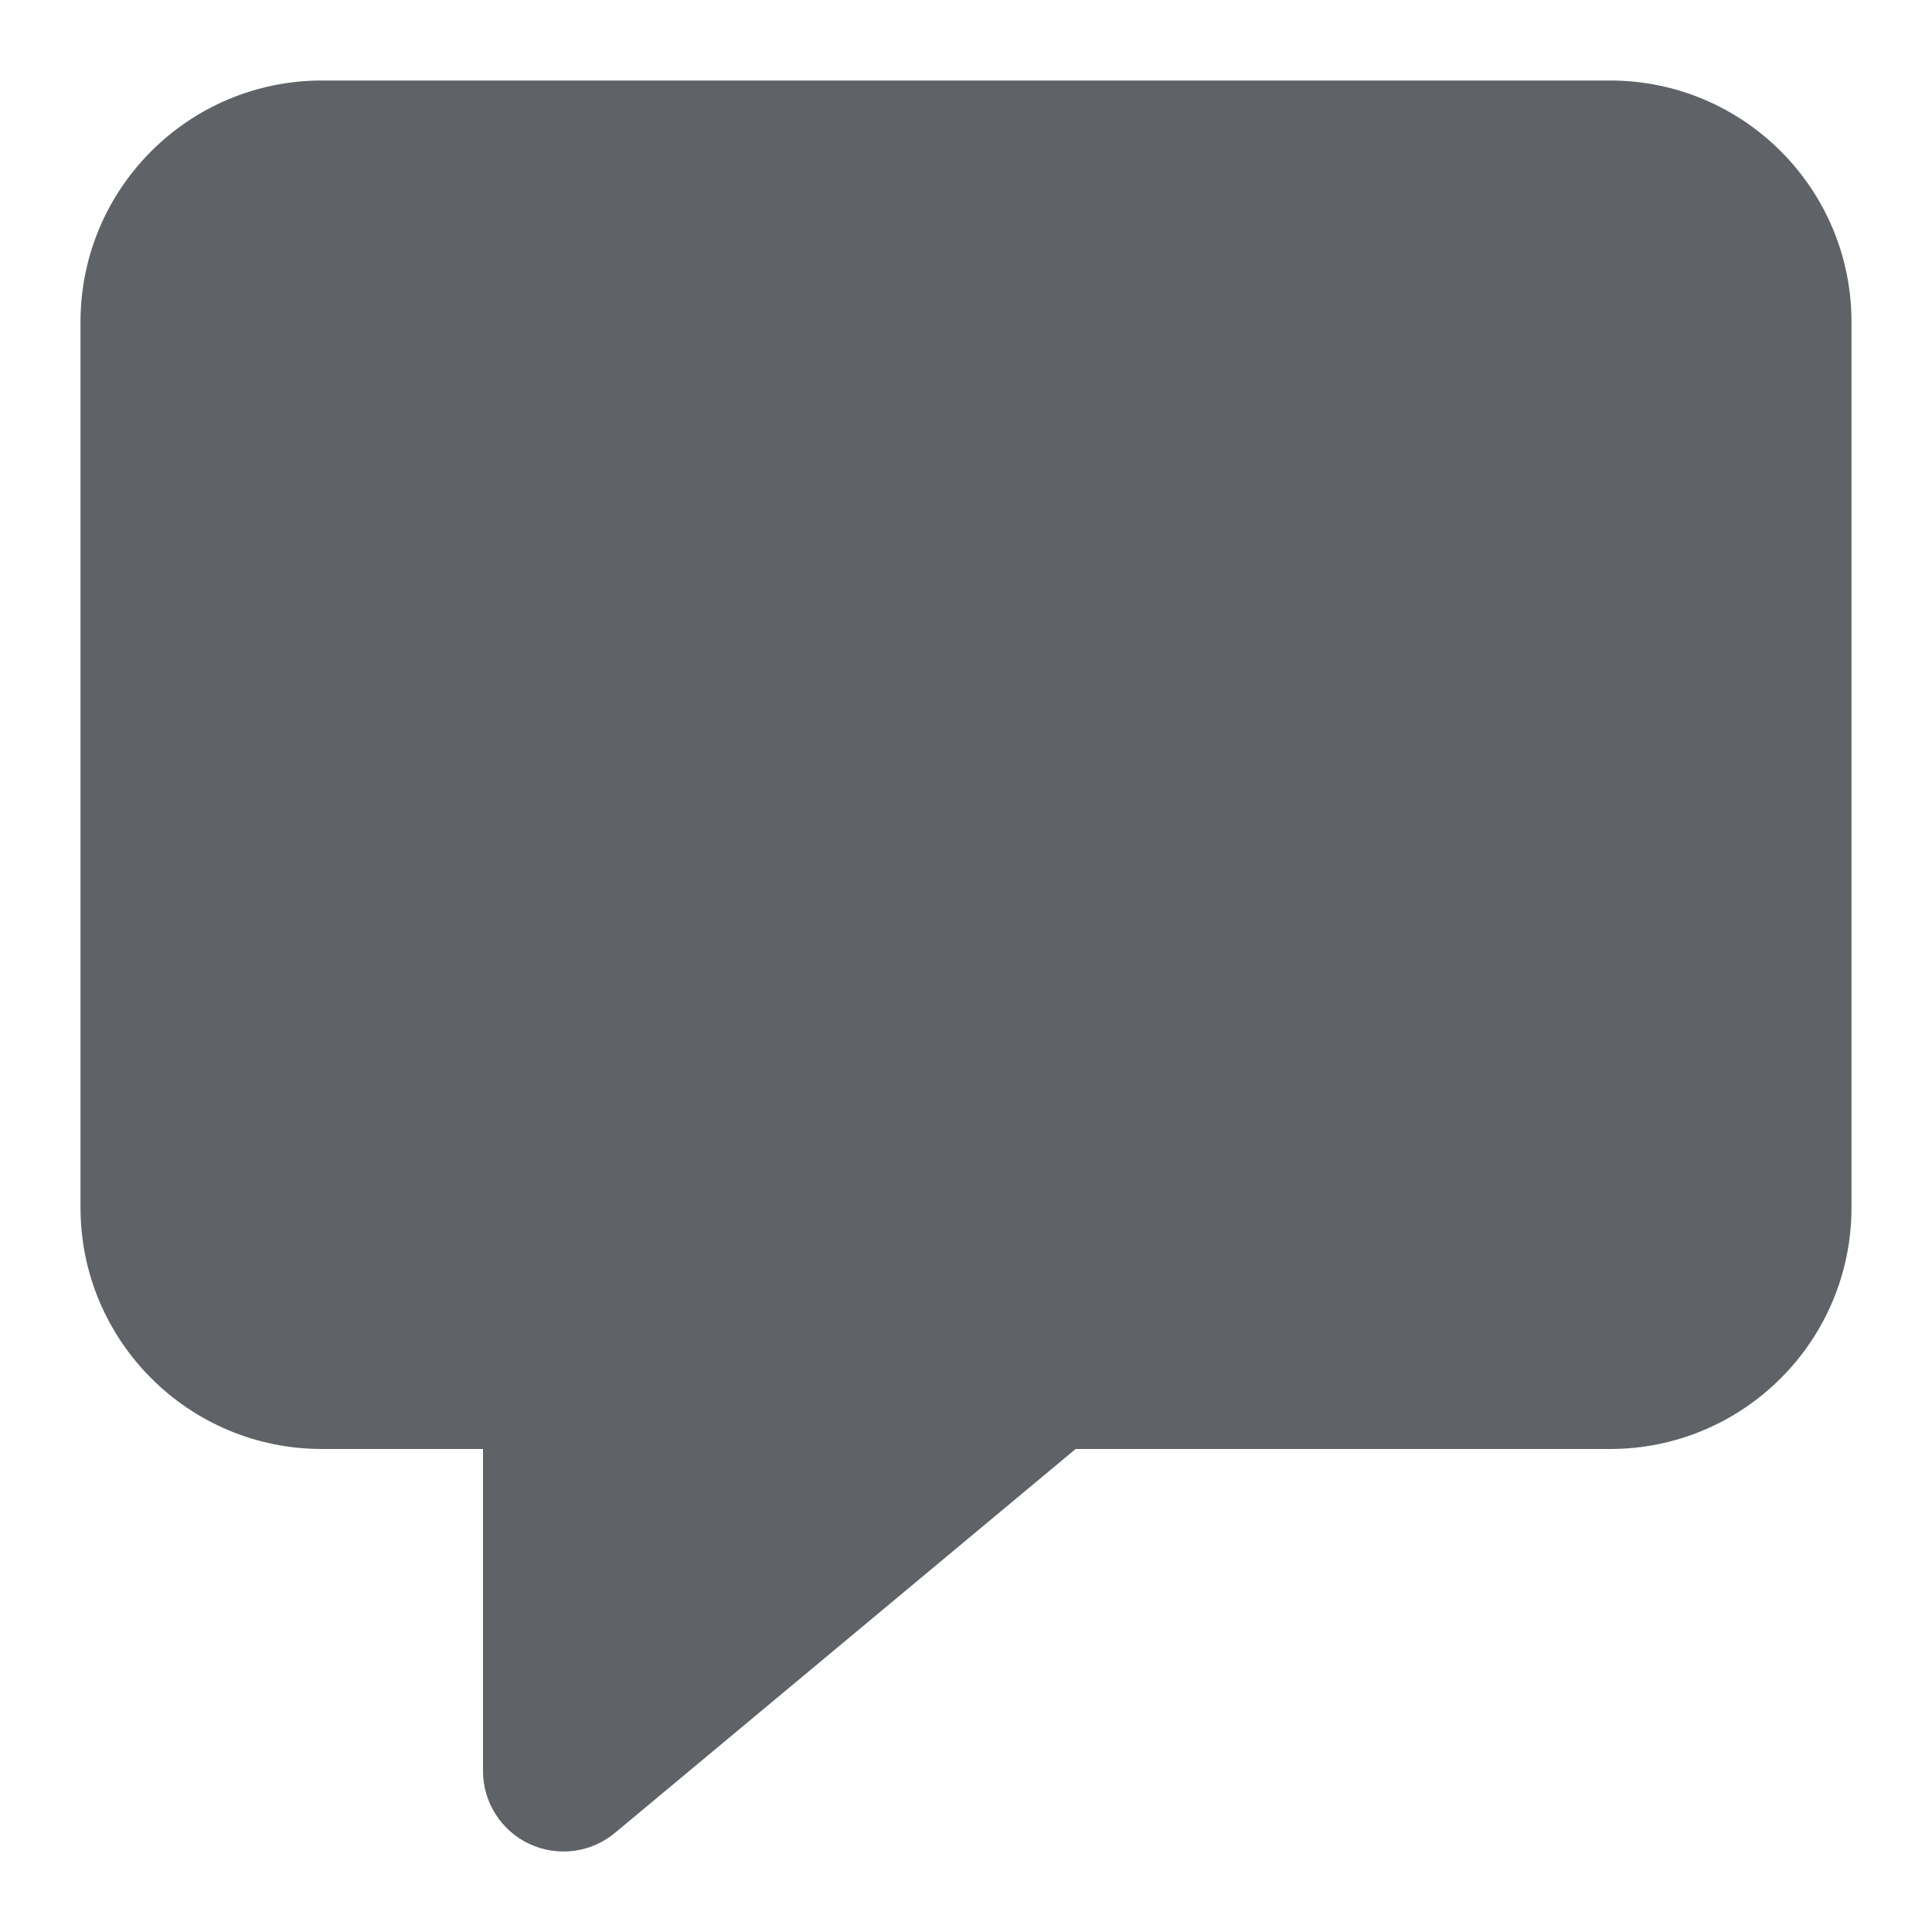
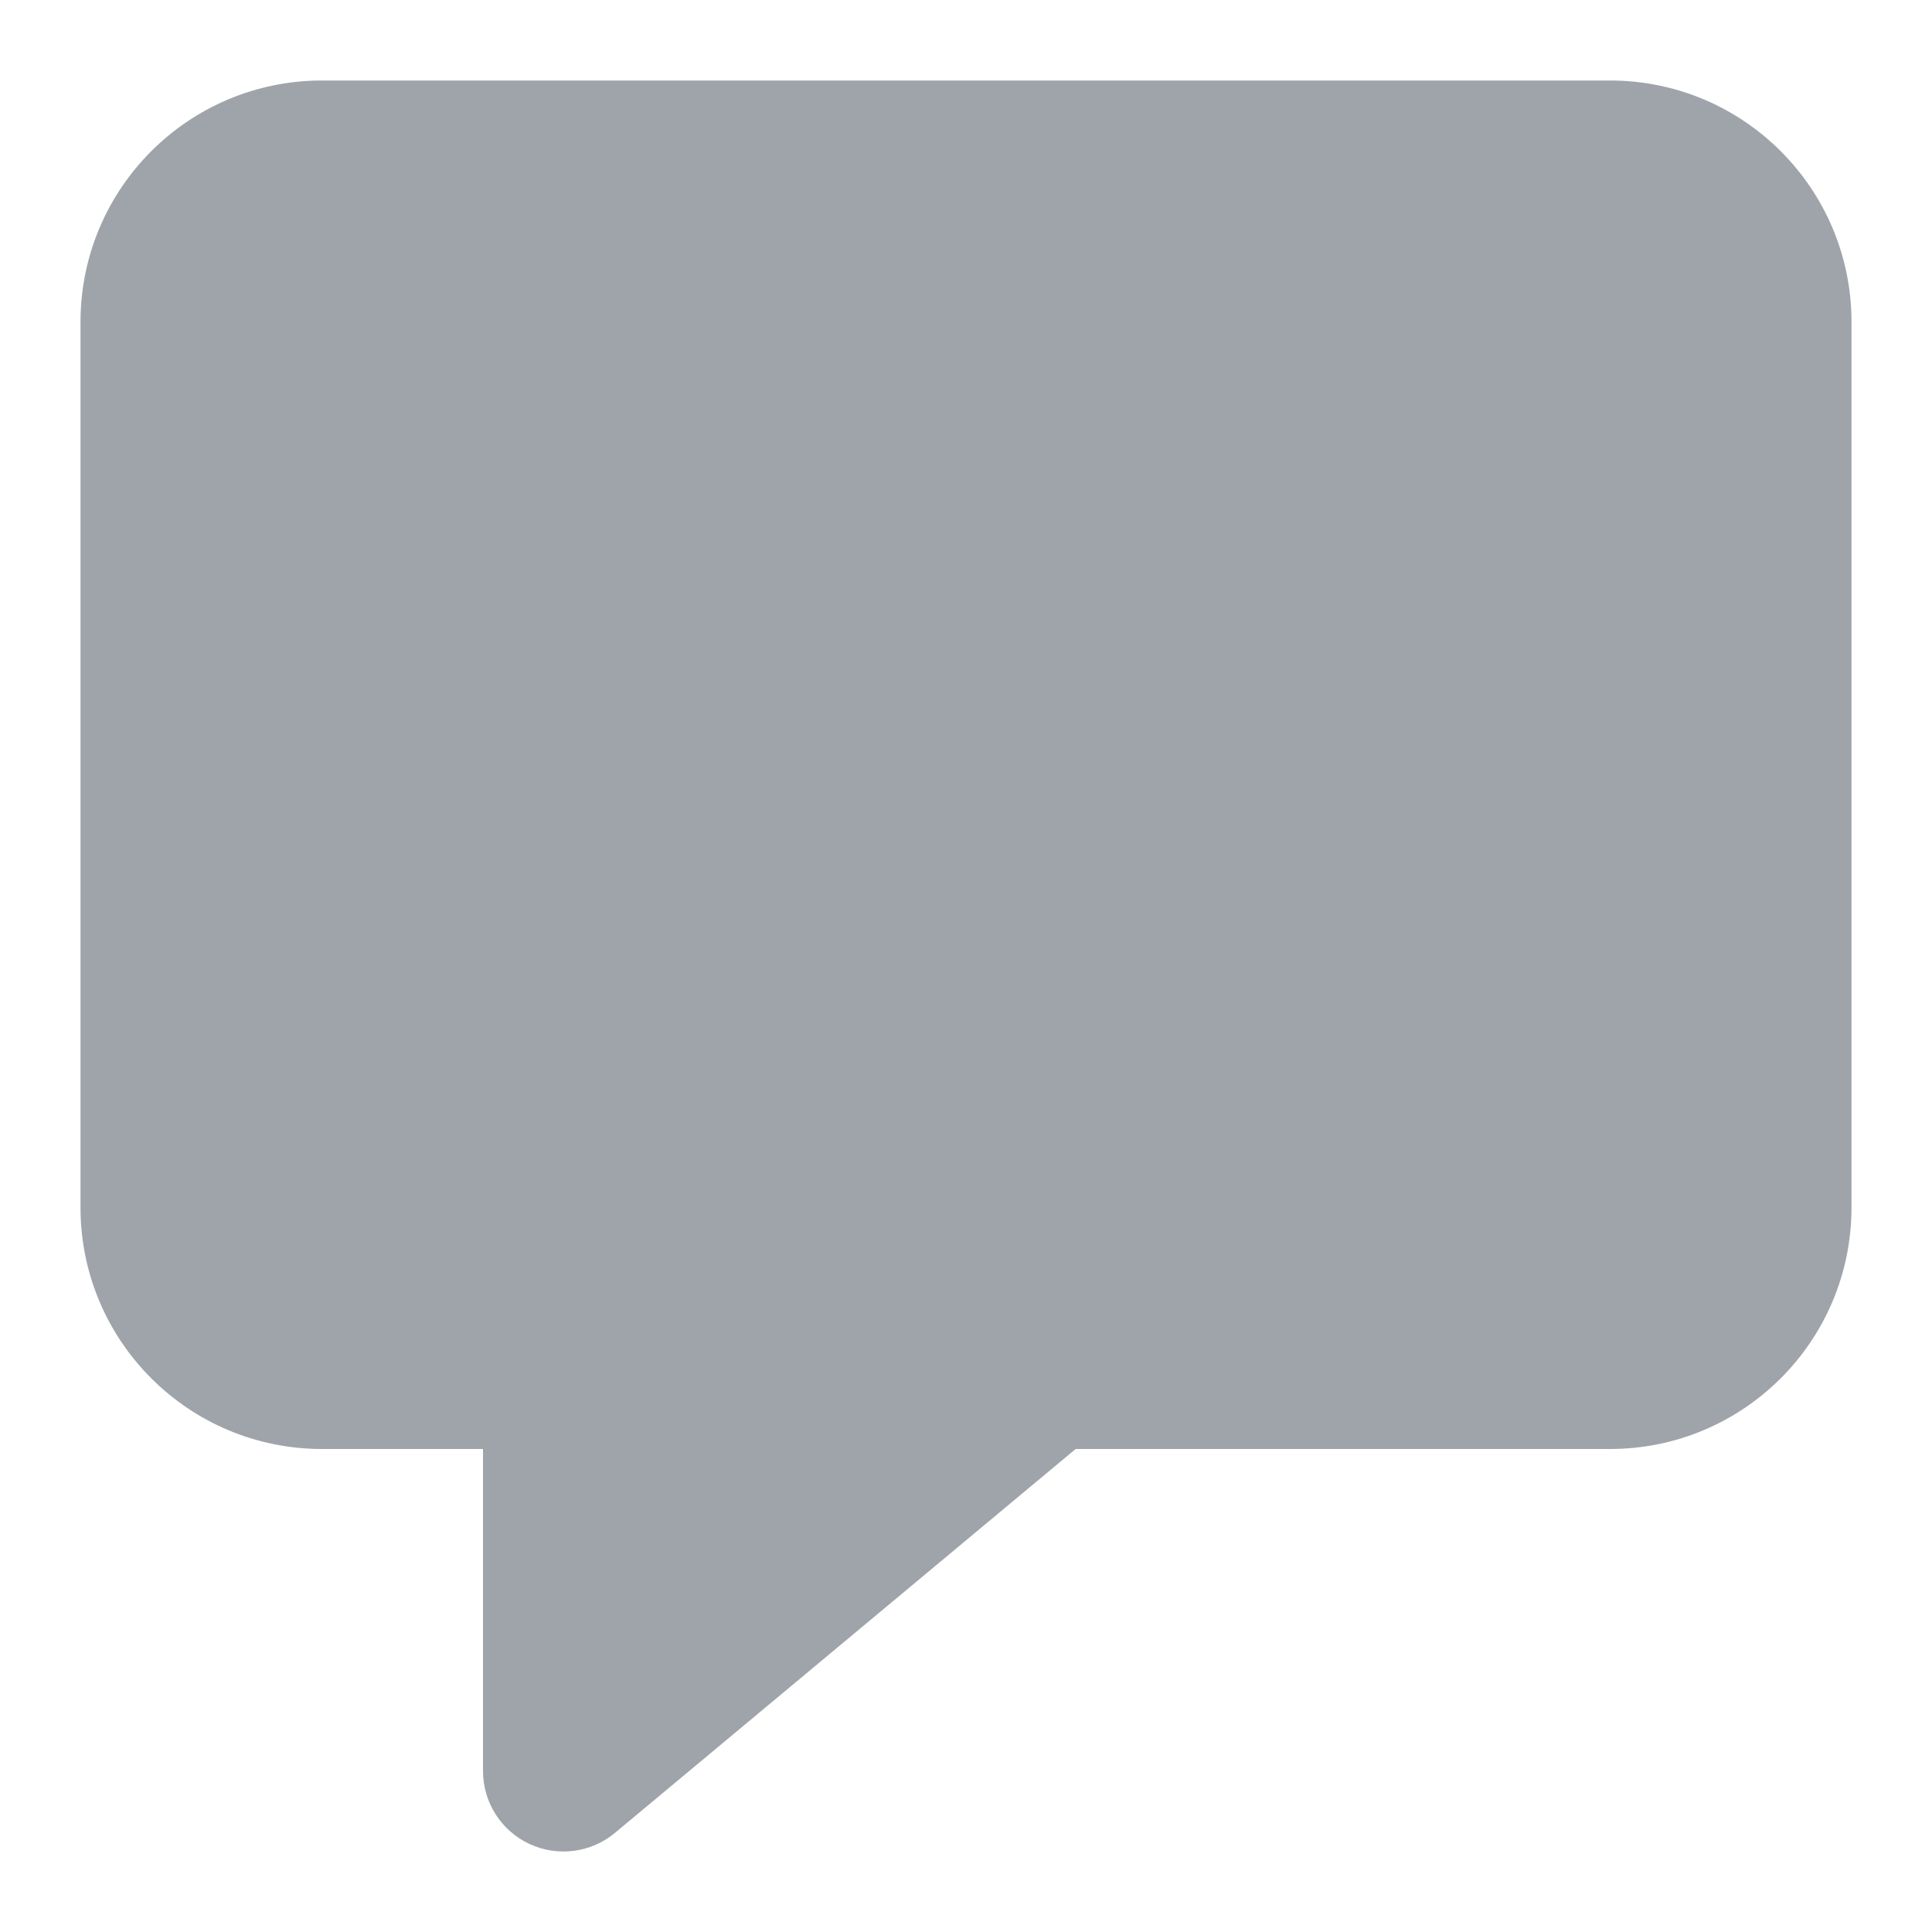
<svg xmlns="http://www.w3.org/2000/svg" width="800px" height="800px" viewBox="0 0 24 24" fill="none">
  <g id="SVGRepo_bgCarrier" stroke-width="0" />
  <g id="SVGRepo_tracerCarrier" stroke-linecap="round" stroke-linejoin="round" />
  <g id="SVGRepo_iconCarrier">
-     <path d="M4 1C2.343 1 1 2.343 1 4V15C1 16.657 2.343 18 4 18H6V22C6 22.388 6.224 22.741 6.576 22.906C6.927 23.07 7.342 23.017 7.64 22.768L13.362 18H20C21.657 18 23 16.657 23 15V4C23 2.343 21.657 1 20 1H4Z" fill="#5f6368" />
+     <path d="M4 1C2.343 1 1 2.343 1 4V15C1 16.657 2.343 18 4 18H6V22C6 22.388 6.224 22.741 6.576 22.906C6.927 23.07 7.342 23.017 7.64 22.768L13.362 18H20C21.657 18 23 16.657 23 15V4C23 2.343 21.657 1 20 1H4Z" fill="#9fa4ab" />
  </g>
</svg>
